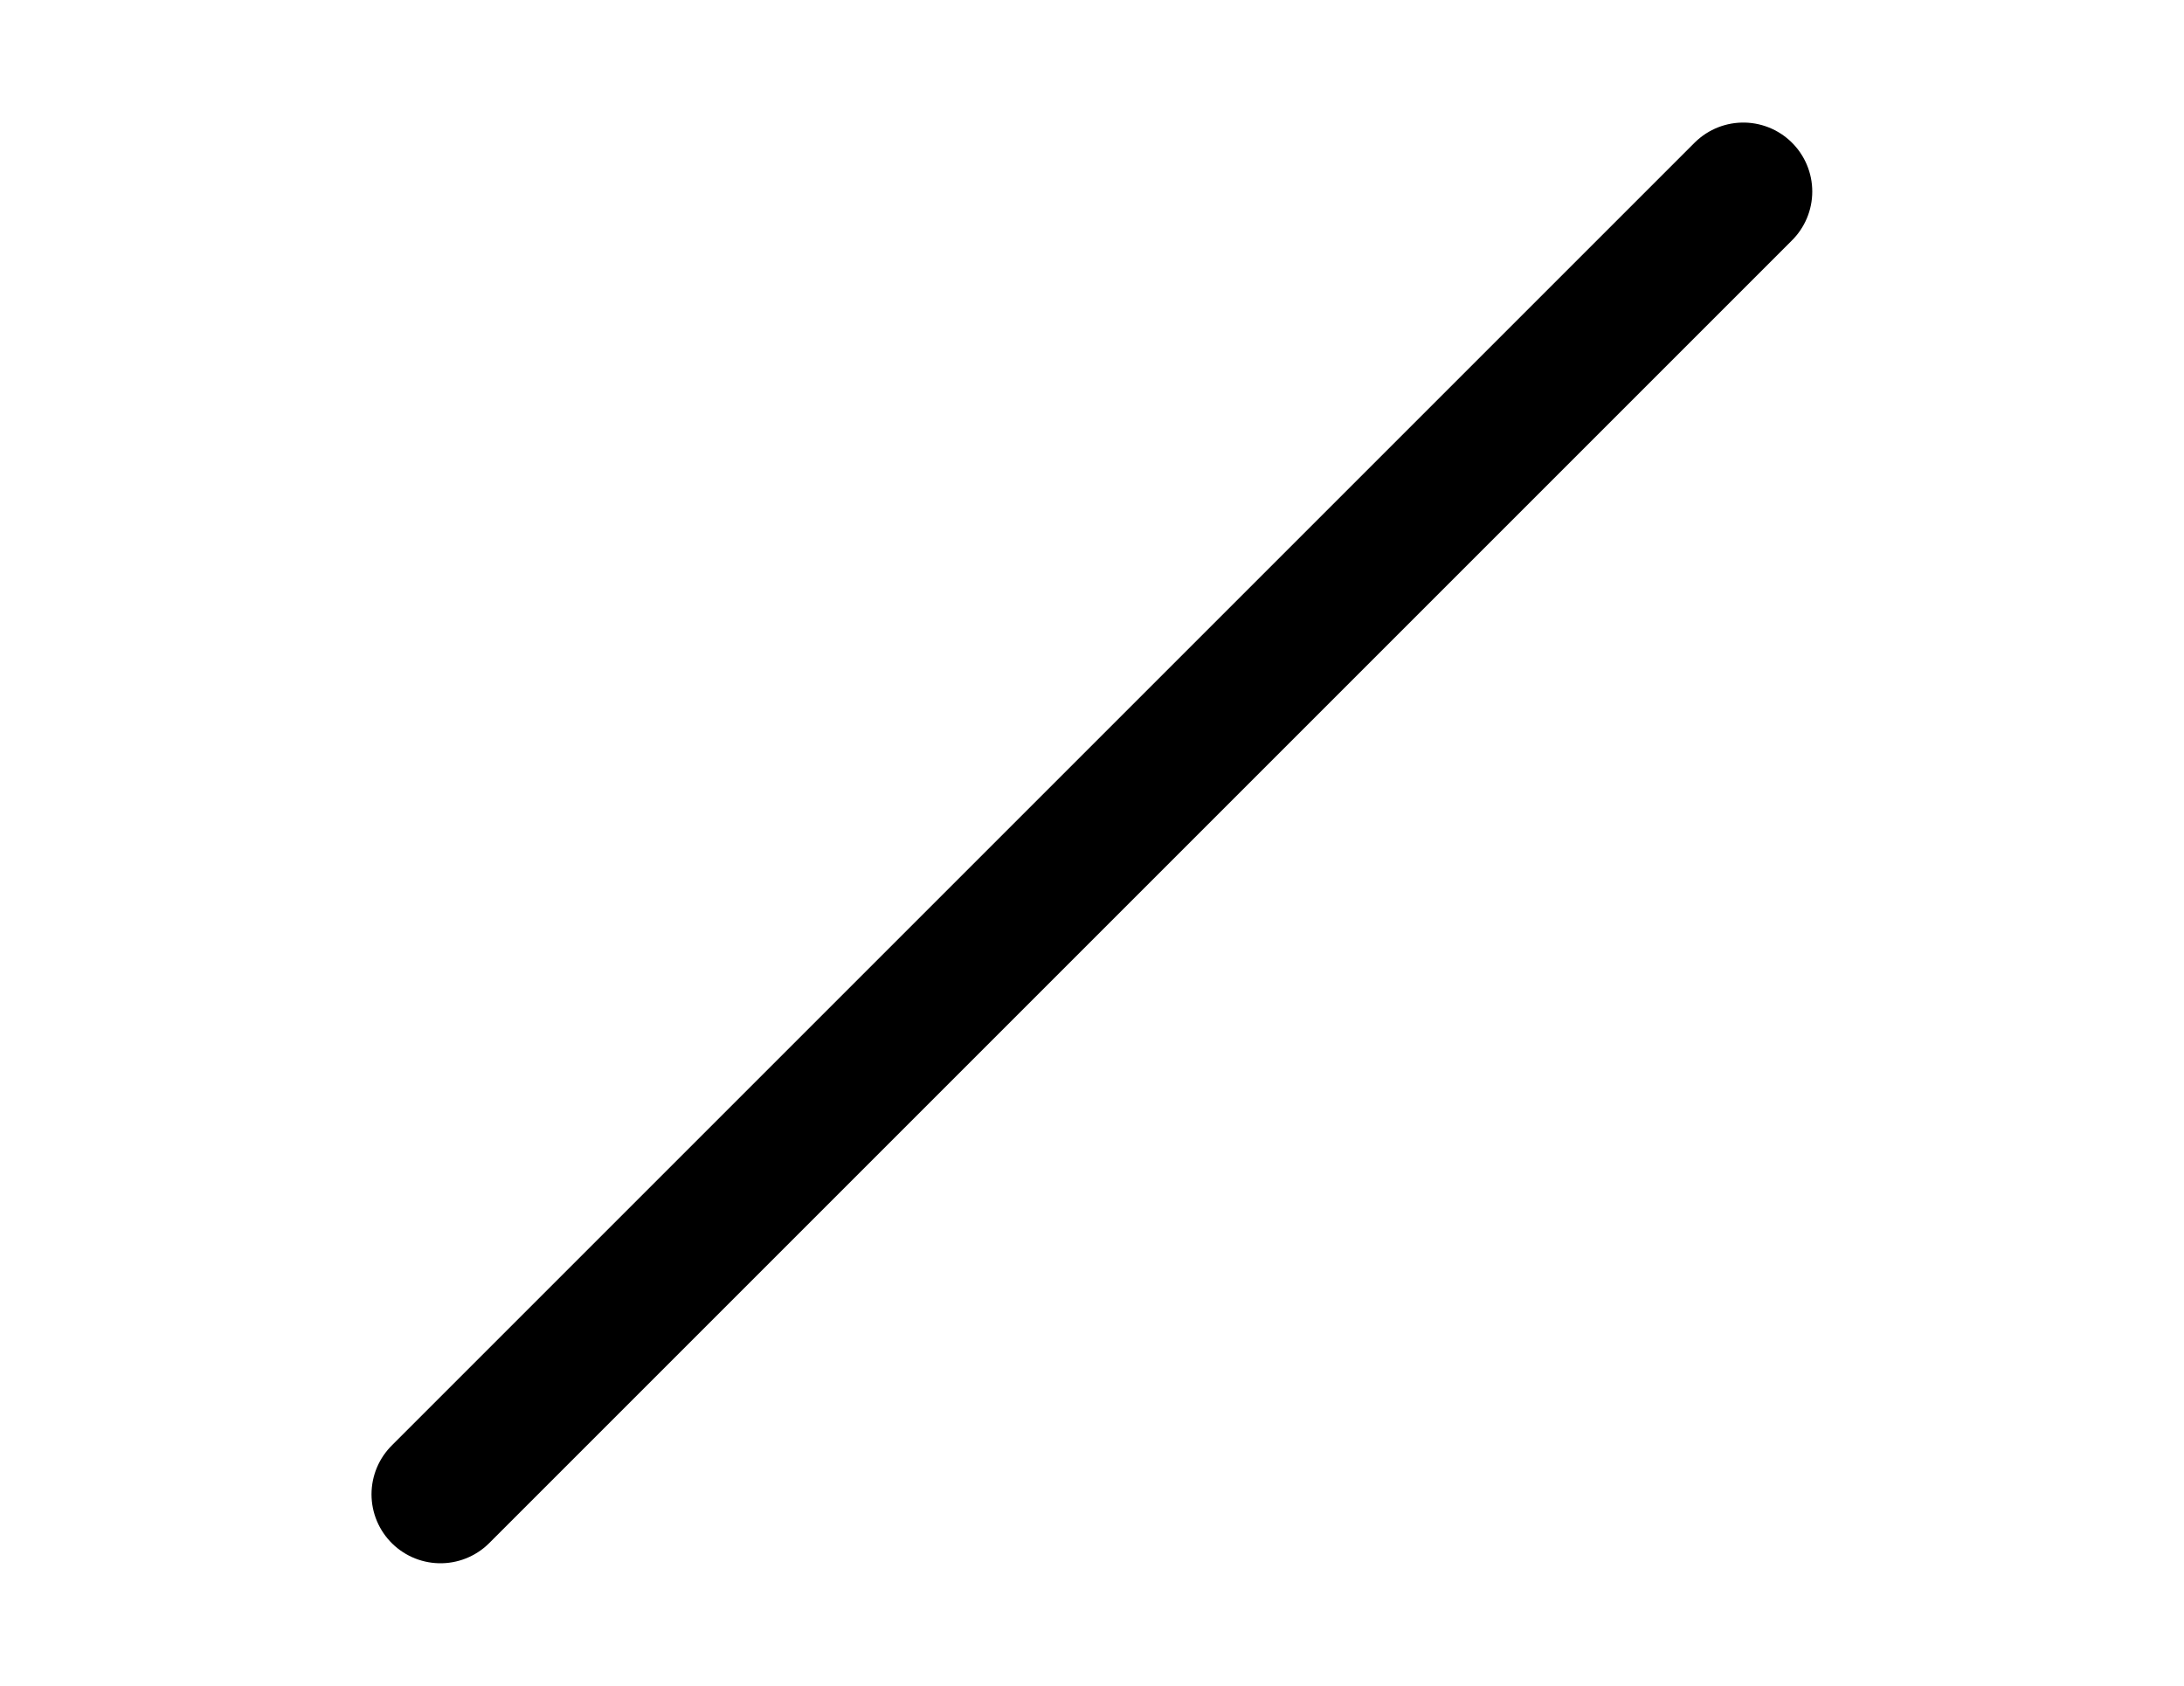
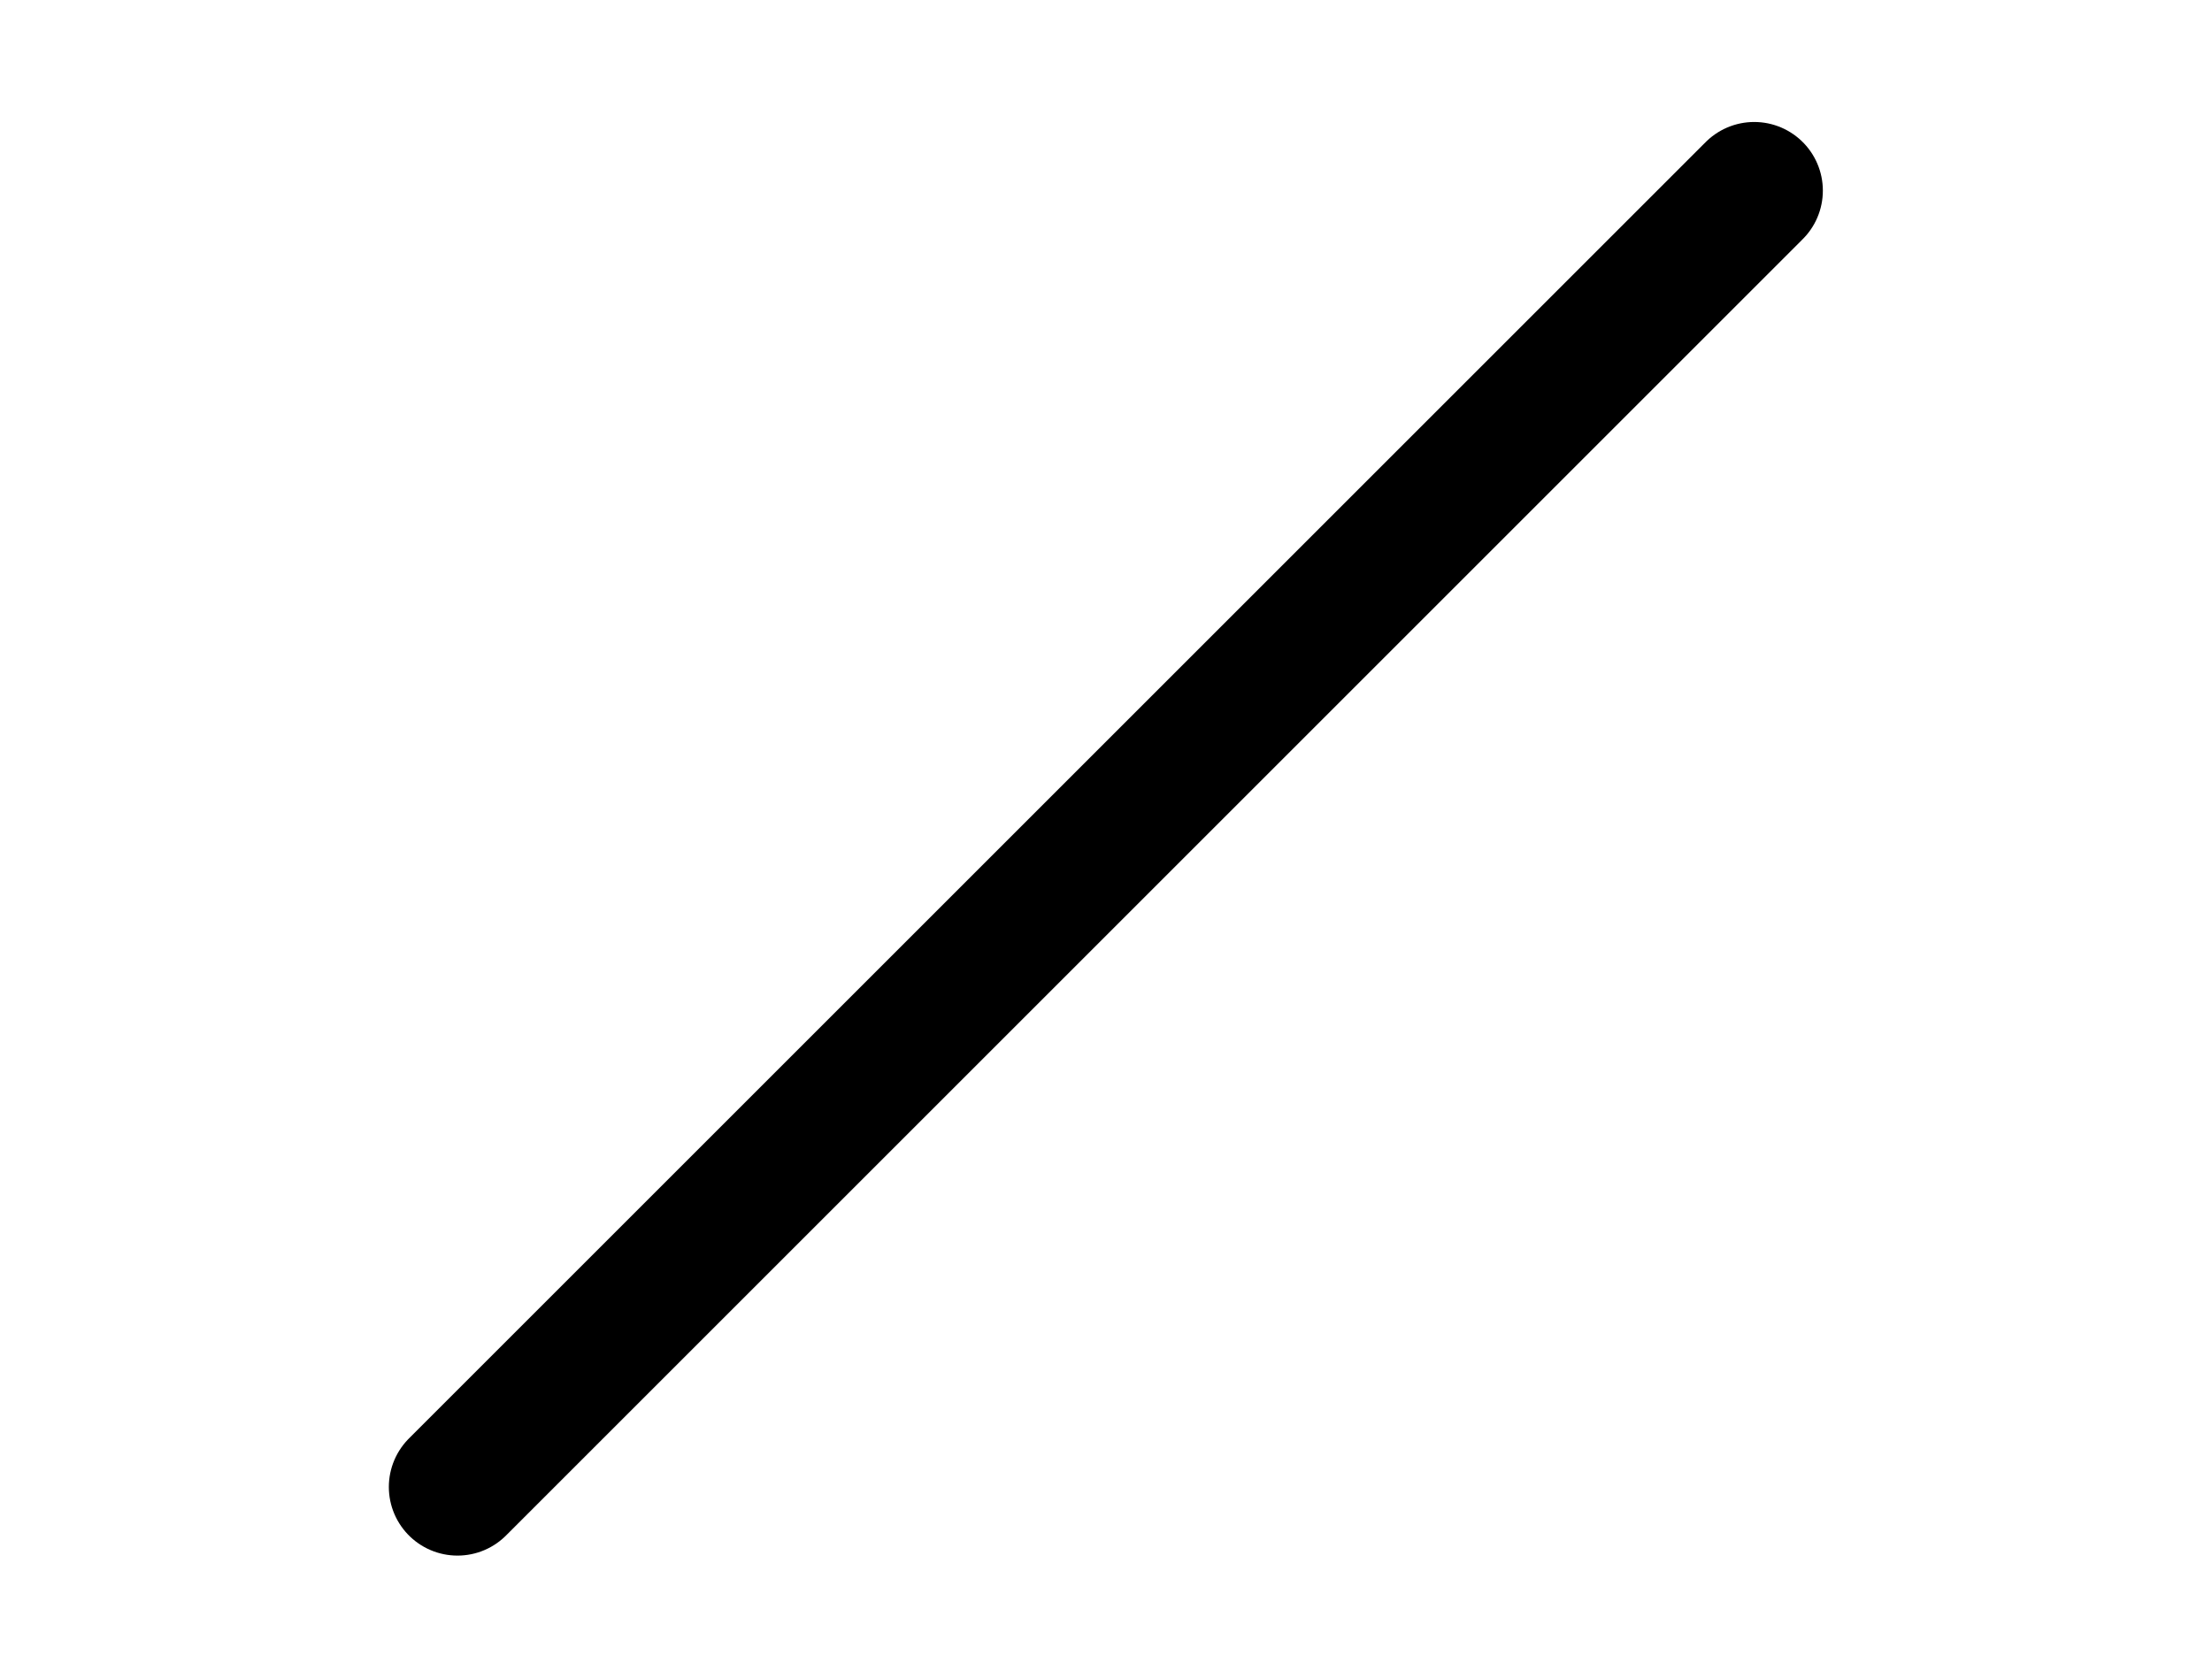
- <svg xmlns="http://www.w3.org/2000/svg" width="28.5" height="22" viewBox="0 0 9.5 7.333" id="svg18165" version="1.1">
+ <svg xmlns="http://www.w3.org/2000/svg" width="0.29E2" height="22" viewBox="0 0 9.667 7.333" id="svg18165" version="1.1">
  <defs id="defs18167" />
-   <g id="layer1" transform="translate(0,-1045.029)">
+   <g id="layer1" transform="translate(0,-1045.029) translate(0.08333333,0.0)">
    <path style="fill:none;fill-rule:evenodd;stroke:#000000;stroke-width:0.6;stroke-linecap:round;stroke-linejoin:miter;stroke-miterlimit:4;stroke-dasharray:none;stroke-opacity:1" d="m 7.583,1045.862 -5.667,5.667" id="path4739" />
  </g>
</svg>
